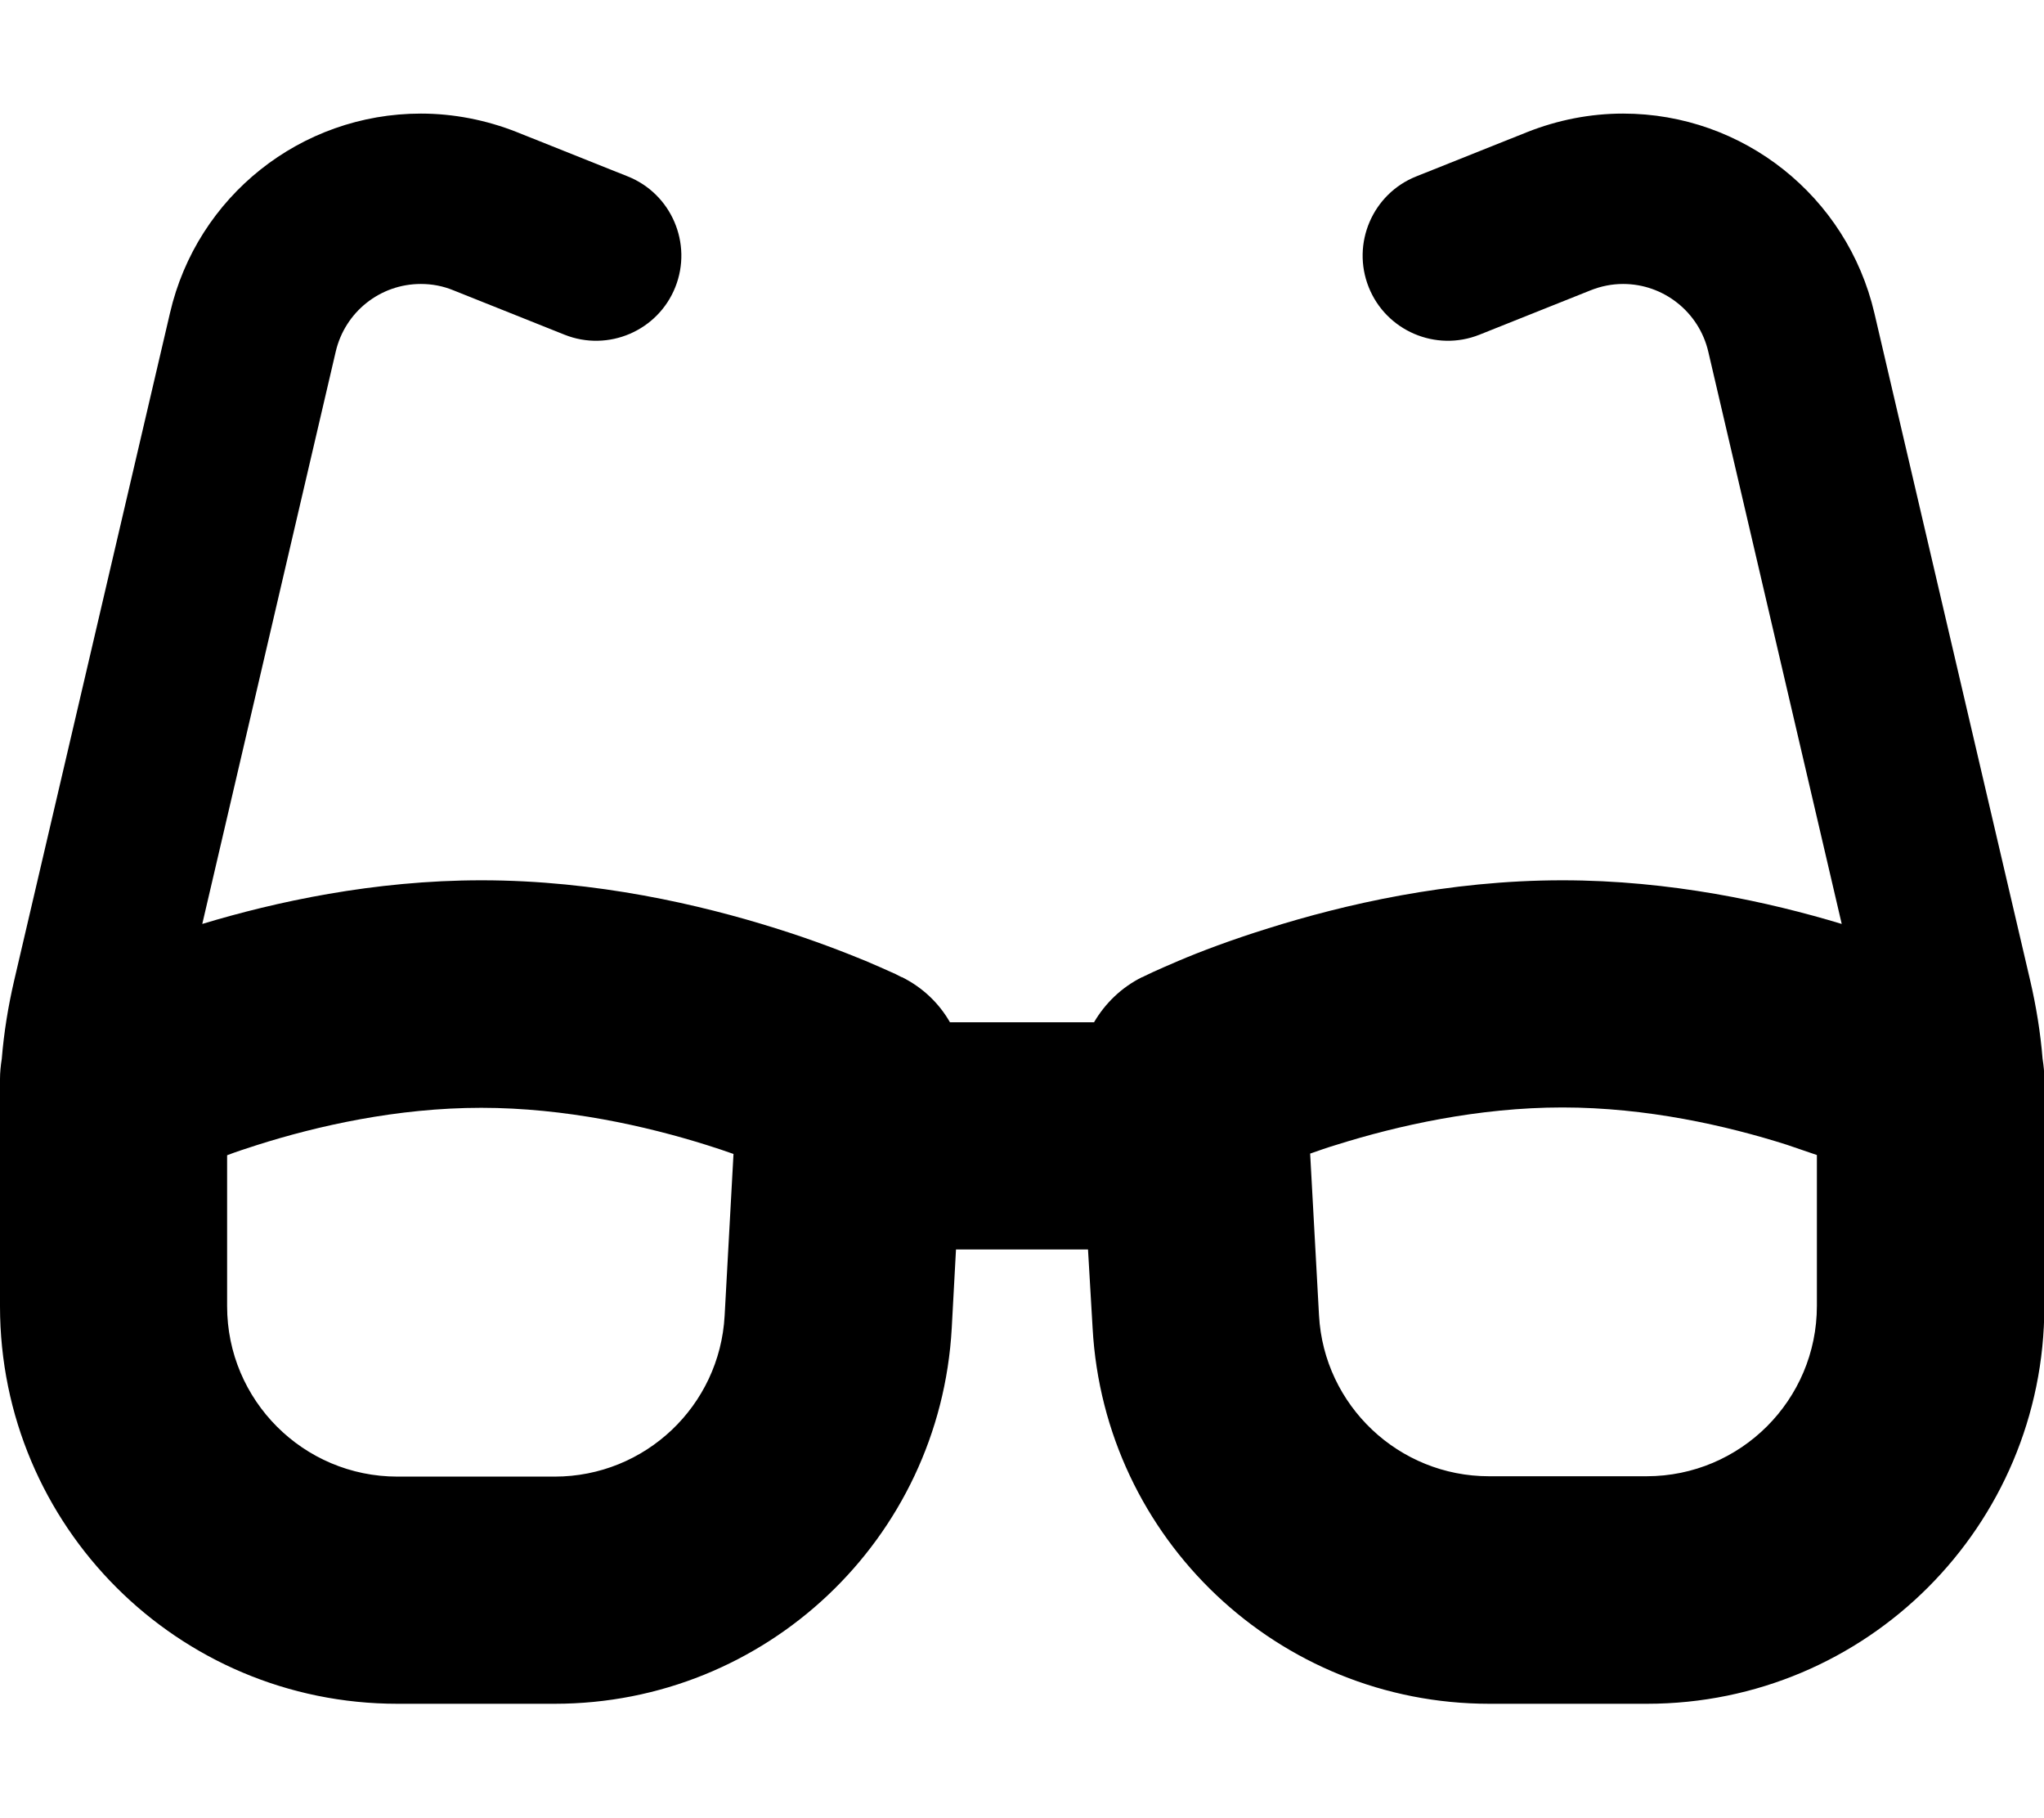
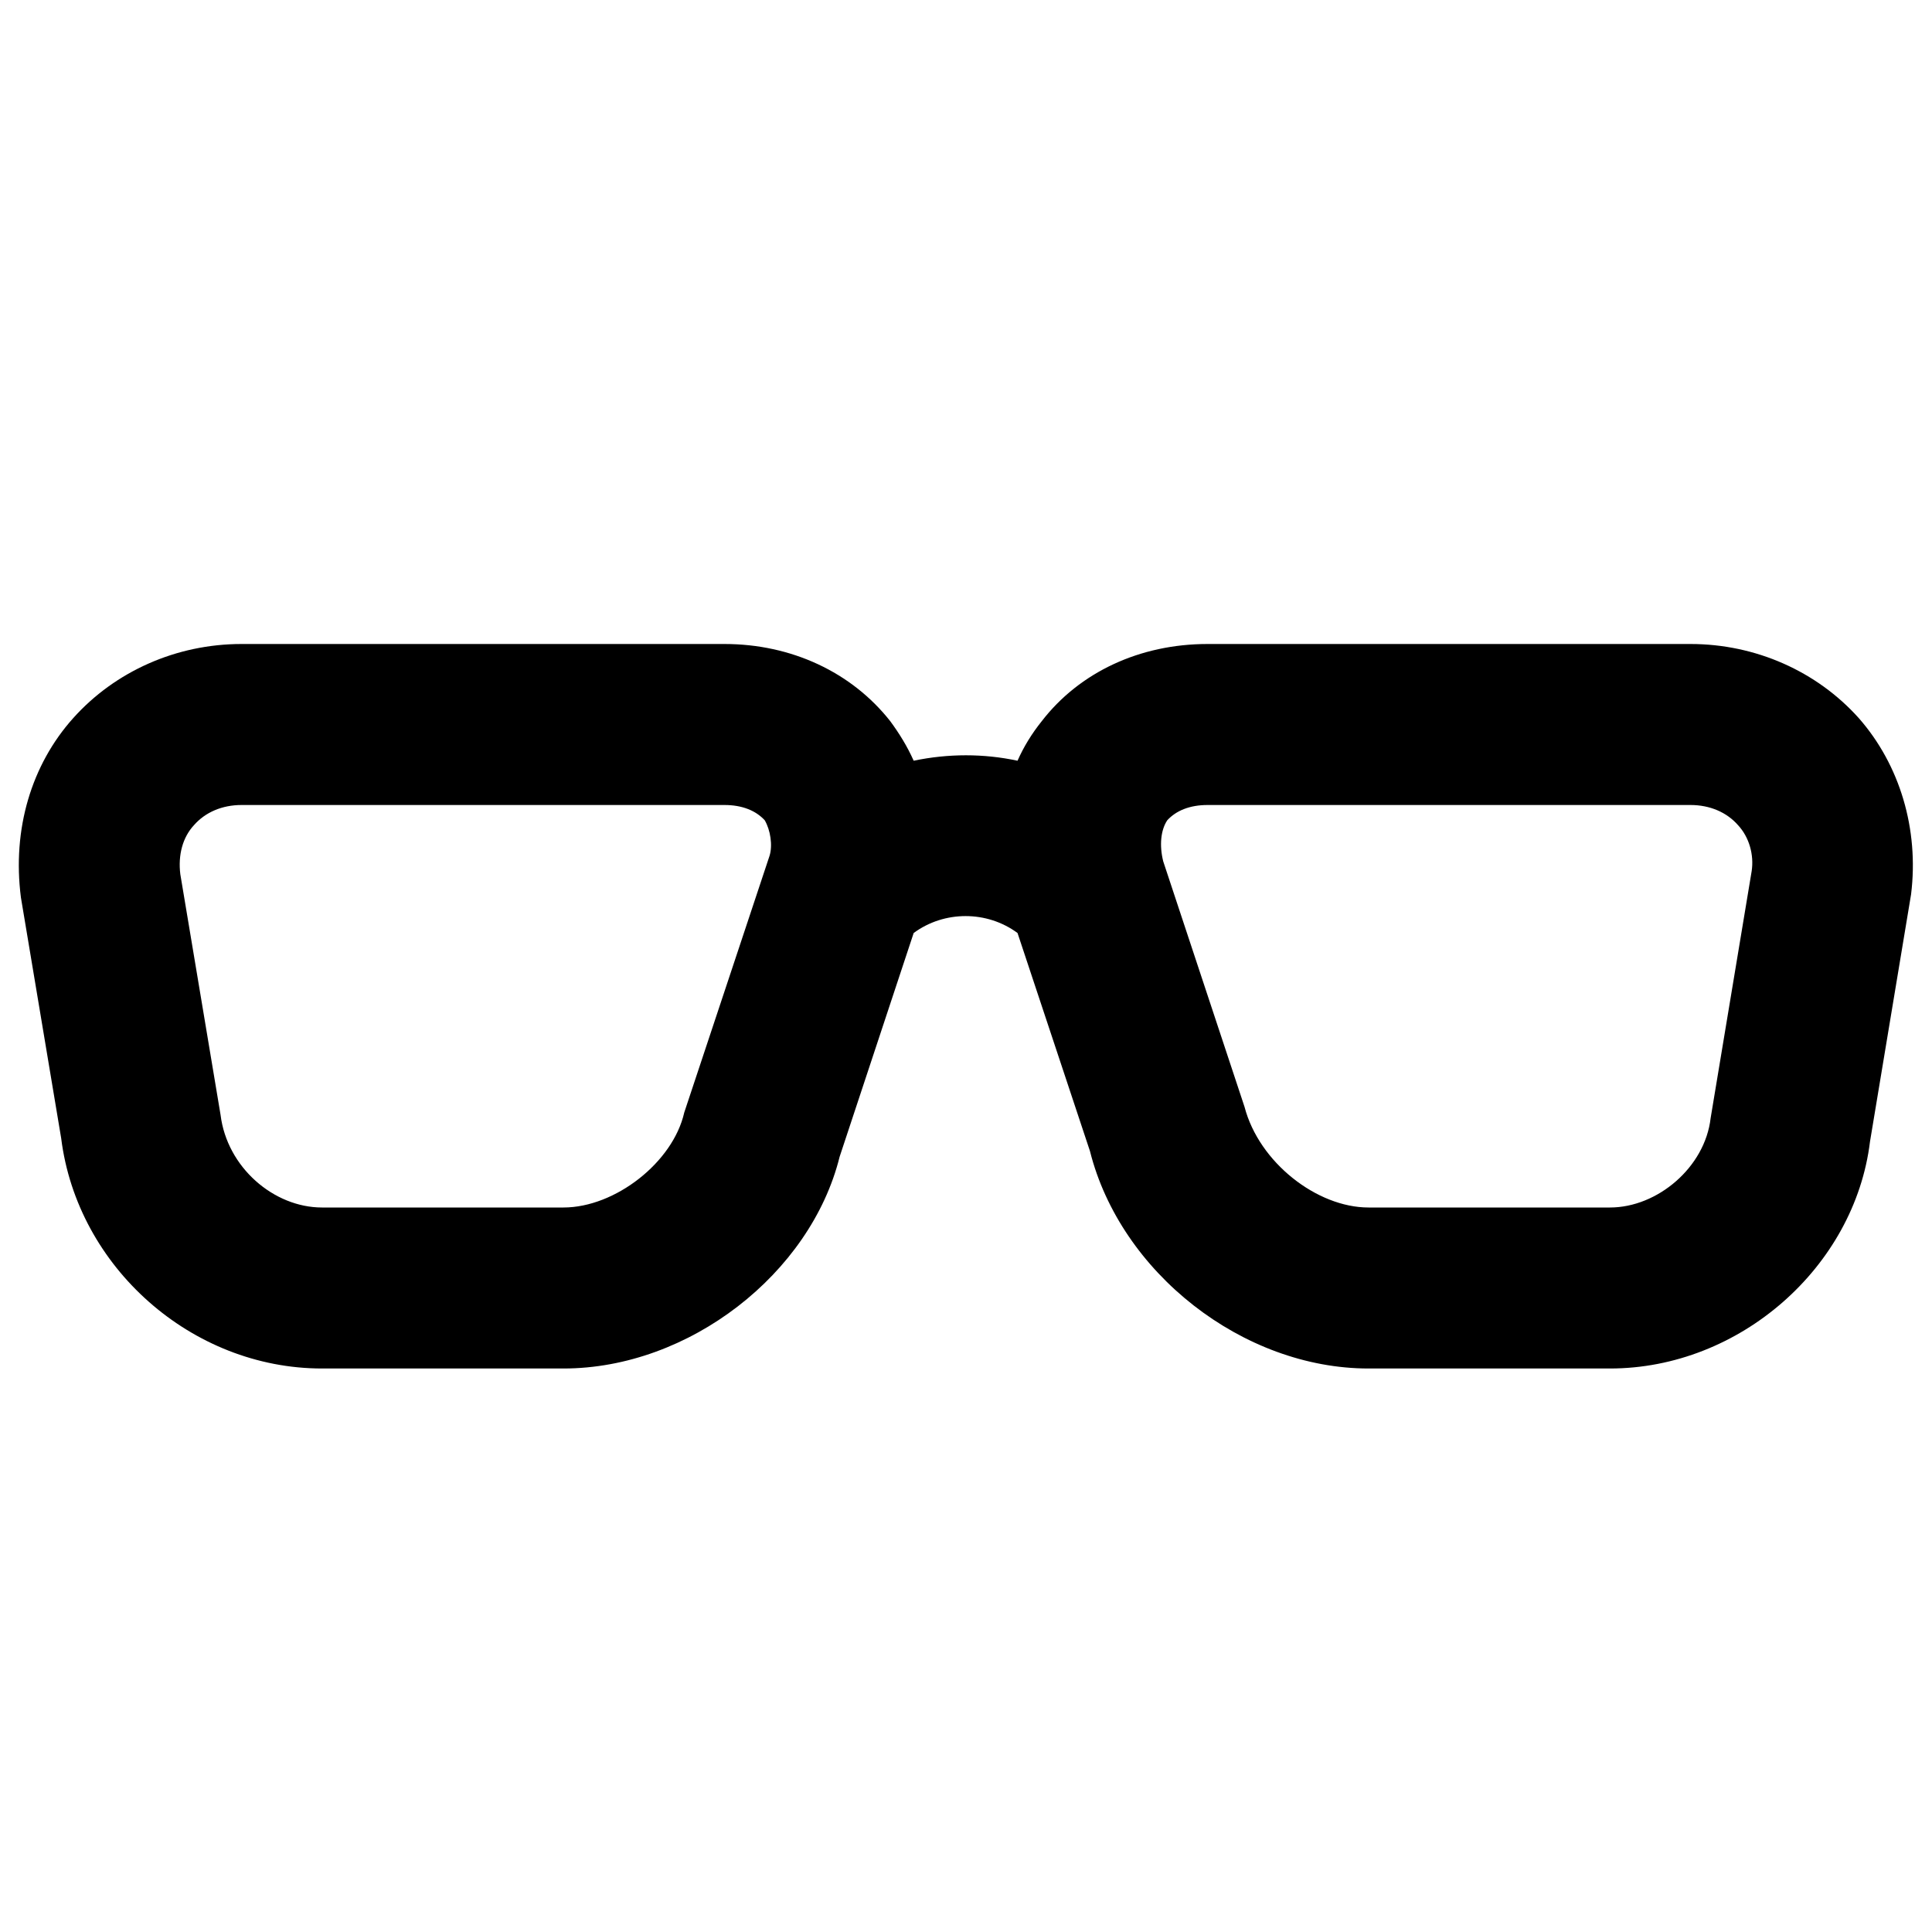
- <svg xmlns="http://www.w3.org/2000/svg" viewBox="0 0 576 512">
-   <path d="M118.6 80c-11.5 0-21.4 7.9-24 19.1L57 260.3c20.5-6.2 48.3-12.3 78.7-12.3c32.3 0 61.8 6.9 82.8 13.5c10.6 3.3 19.3 6.7 25.4 9.2c3.1 1.3 5.5 2.4 7.3 3.2c.9 .4 1.6 .7 2.1 1l.6 .3 .2 .1 .1 0 0 0 0 0s0 0-6.3 12.7h0l6.3-12.7c5.8 2.9 10.4 7.3 13.5 12.7h40.6c3.1-5.3 7.7-9.8 13.5-12.7l6.3 12.7h0c-6.3-12.7-6.3-12.7-6.3-12.7l0 0 0 0 .1 0 .2-.1 .6-.3c.5-.2 1.2-.6 2.1-1c1.8-.8 4.2-1.9 7.3-3.2c6.1-2.6 14.8-5.9 25.4-9.2c21-6.6 50.4-13.5 82.8-13.5c30.4 0 58.2 6.1 78.7 12.3L481.4 99.1c-2.6-11.2-12.6-19.1-24-19.1c-3.1 0-6.2 .6-9.2 1.8L416.9 94.3c-12.3 4.9-26.3-1.1-31.2-13.4s1.1-26.3 13.4-31.2l31.3-12.5c8.6-3.4 17.7-5.2 27-5.2c33.8 0 63.1 23.3 70.8 56.2l43.9 188c1.7 7.3 2.9 14.7 3.5 22.1c.3 1.9 .5 3.8 .5 5.7v6.7V352v16c0 61.9-50.1 112-112 112H419.7c-59.4 0-108.5-46.4-111.8-105.8L306.6 352H269.4l-1.2 22.2C264.9 433.6 215.8 480 156.3 480H112C50.1 480 0 429.9 0 368V352 310.7 304c0-1.9 .2-3.8 .5-5.7c.6-7.4 1.8-14.8 3.5-22.1l43.9-188C55.5 55.3 84.8 32 118.6 32c9.2 0 18.4 1.8 27 5.2l31.3 12.5c12.3 4.9 18.3 18.9 13.4 31.2s-18.9 18.3-31.2 13.4L127.8 81.8c-2.9-1.2-6-1.8-9.2-1.8zM64 325.4V368c0 26.5 21.5 48 48 48h44.3c25.5 0 46.5-19.9 47.9-45.3l2.5-45.6c-2.3-.8-4.9-1.7-7.5-2.5c-17.2-5.4-39.9-10.5-63.6-10.5c-23.7 0-46.2 5.1-63.2 10.5c-3.1 1-5.9 1.9-8.5 2.9zM512 368V325.4c-2.6-.9-5.5-1.9-8.5-2.9c-17-5.4-39.5-10.5-63.2-10.5c-23.7 0-46.4 5.1-63.6 10.5c-2.7 .8-5.2 1.7-7.5 2.5l2.5 45.6c1.4 25.4 22.5 45.3 47.9 45.3H464c26.5 0 48-21.5 48-48z" />
+ <svg xmlns="http://www.w3.org/2000/svg" viewBox="0 0 24 24">
+   <path d="M3,10C2.76,10 2.55,10.09 2.41,10.25C2.27,10.4 2.21,10.62 2.24,10.86L2.74,13.85C2.82,14.5 3.4,15 4,15H7C7.64,15 8.36,14.44 8.5,13.82L9.56,10.63C9.6,10.5 9.57,10.31 9.5,10.19C9.39,10.07 9.22,10 9,10H3M7,17H4C2.38,17 0.96,15.74 0.76,14.14L0.26,11.15C0.15,10.3 0.39,9.5 0.91,8.92C1.43,8.34 2.19,8 3,8H9C9.83,8 10.58,8.35 11.06,8.96C11.17,9.11 11.27,9.27 11.35,9.45C11.78,9.36 12.22,9.36 12.64,9.45C12.72,9.27 12.82,9.11 12.94,8.96C13.41,8.35 14.16,8 15,8H21C21.81,8 22.57,8.34 23.09,8.92C23.6,9.5 23.84,10.3 23.74,11.11L23.23,14.18C23.04,15.74 21.61,17 20,17H17C15.44,17 13.92,15.81 13.54,14.3L12.64,11.59C12.26,11.31 11.73,11.31 11.35,11.59L10.43,14.37C10.07,15.82 8.56,17 7,17M15,10C14.78,10 14.61,10.07 14.5,10.19C14.42,10.31 14.4,10.5 14.45,10.7L15.46,13.75C15.64,14.44 16.36,15 17,15H20C20.59,15 21.18,14.5 21.25,13.89L21.76,10.82C21.79,10.62 21.73,10.4 21.59,10.25C21.45,10.09 21.24,10 21,10H15Z" />
</svg>
